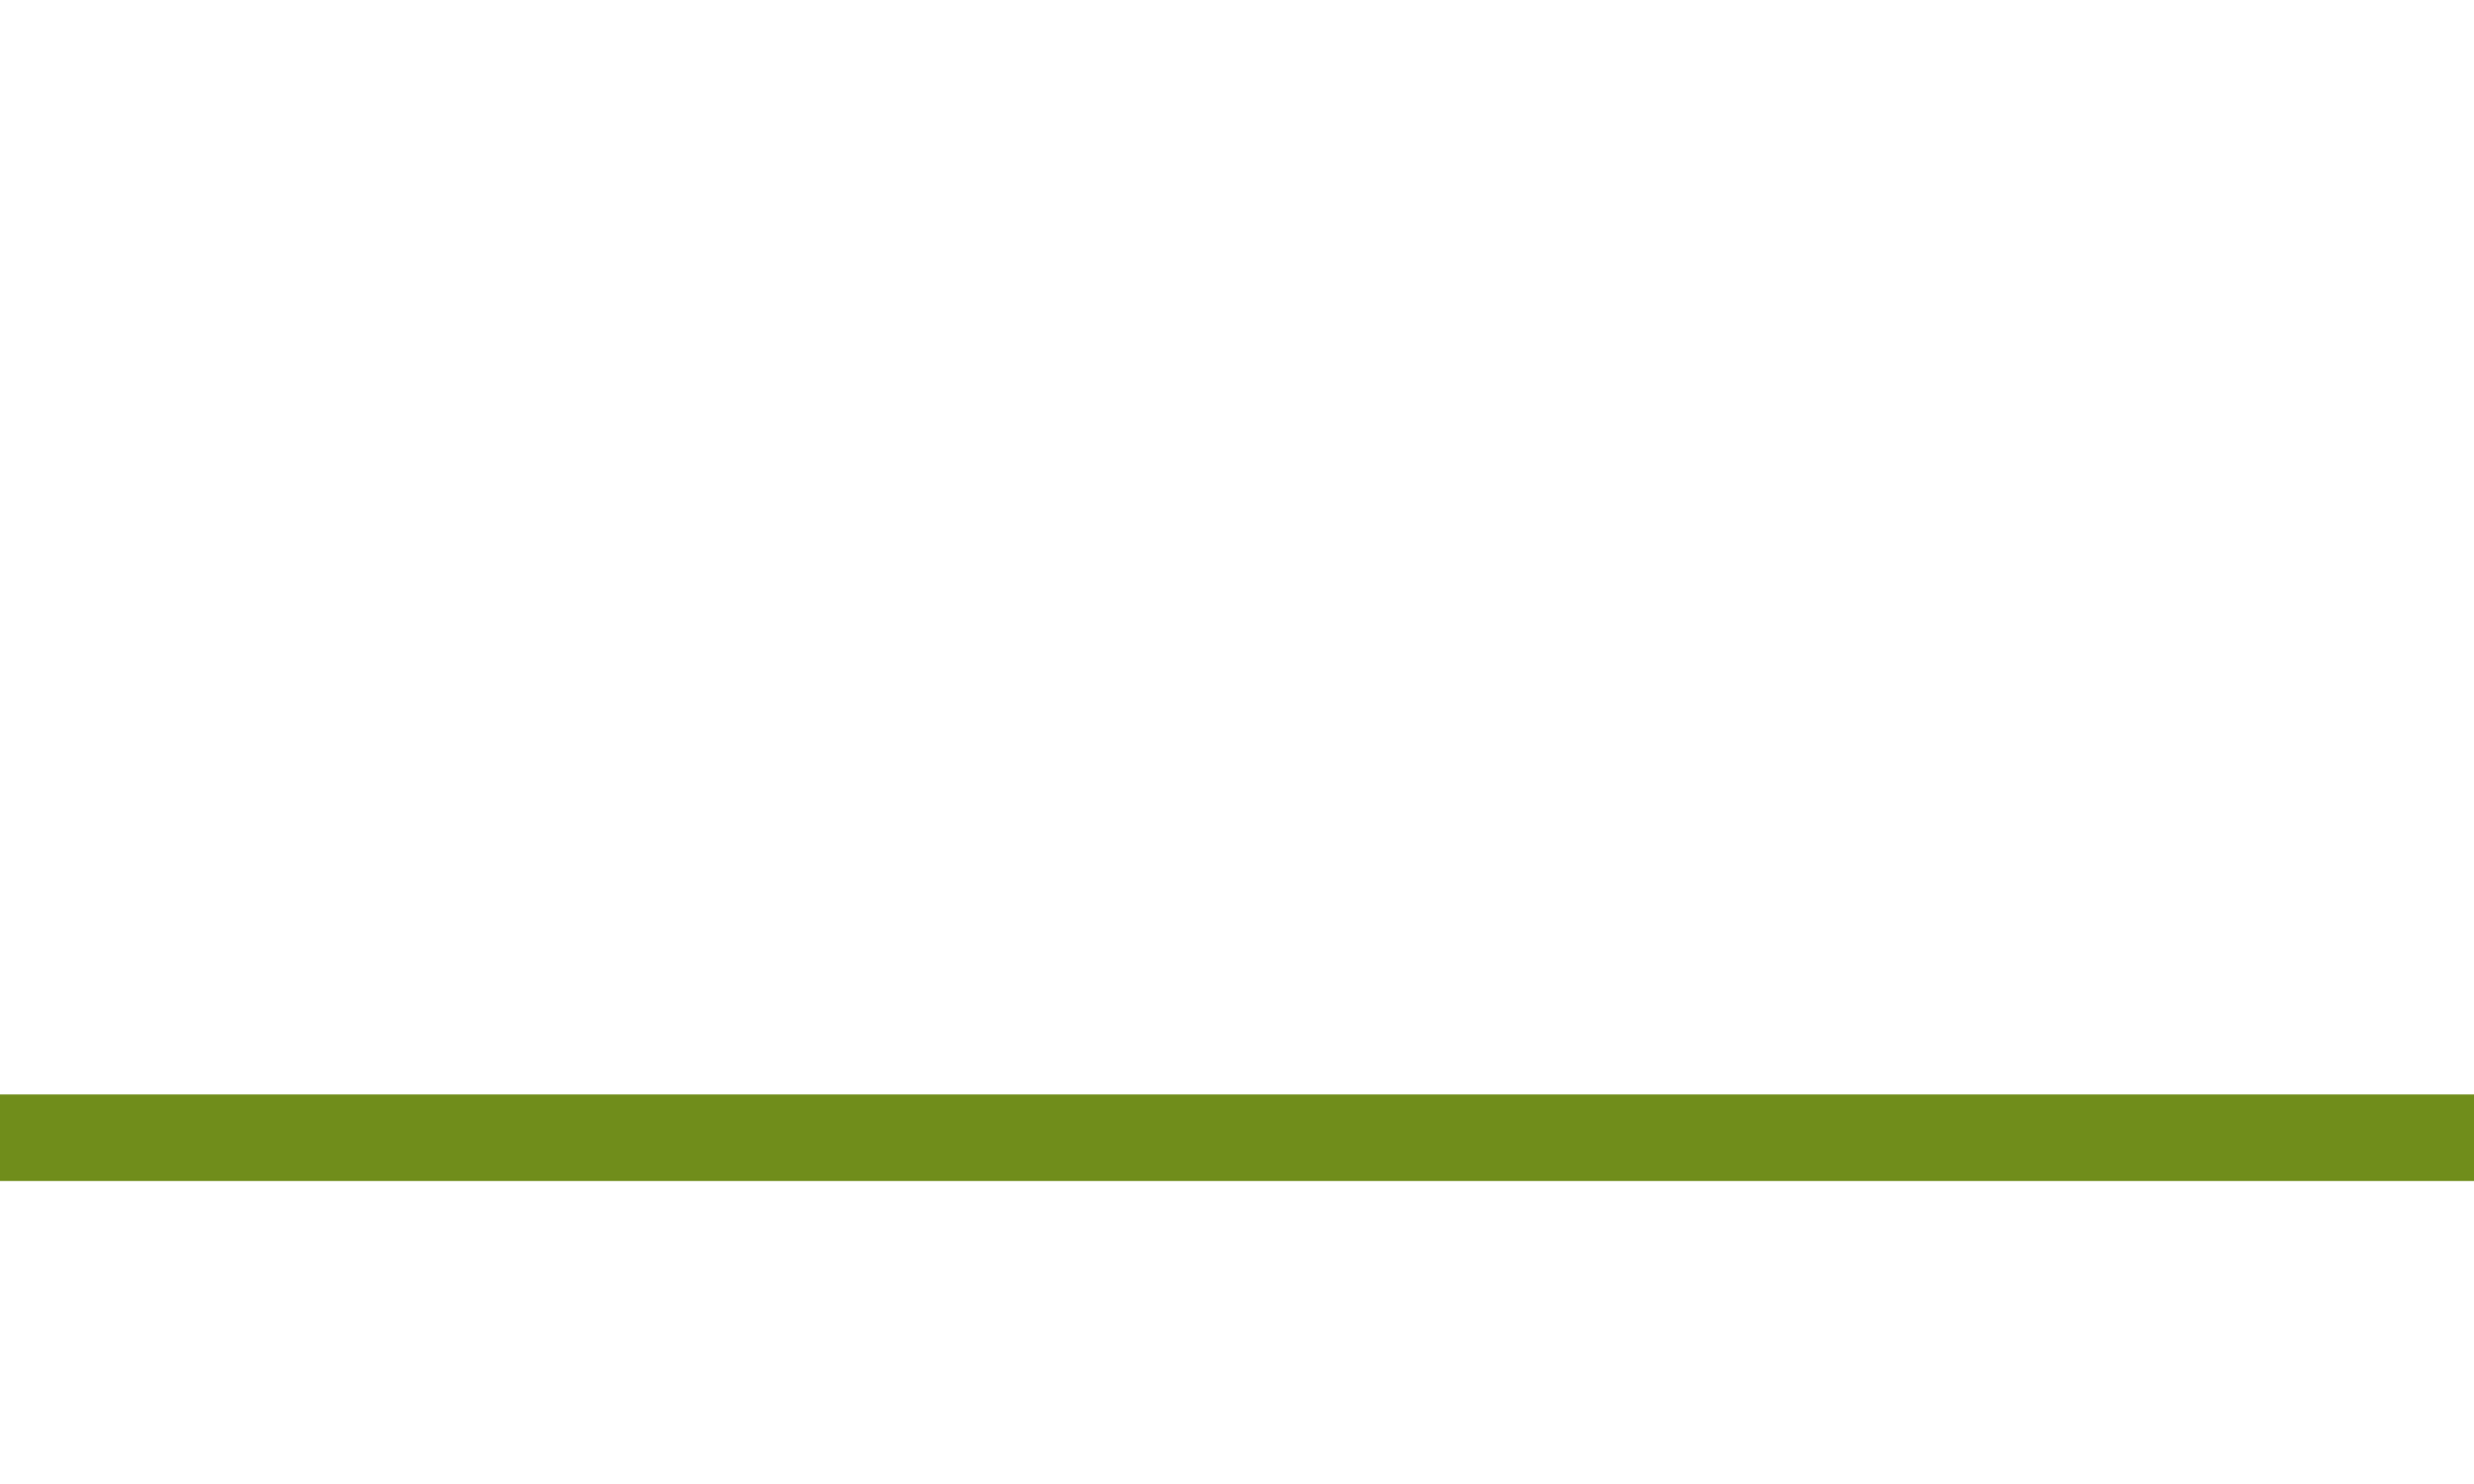
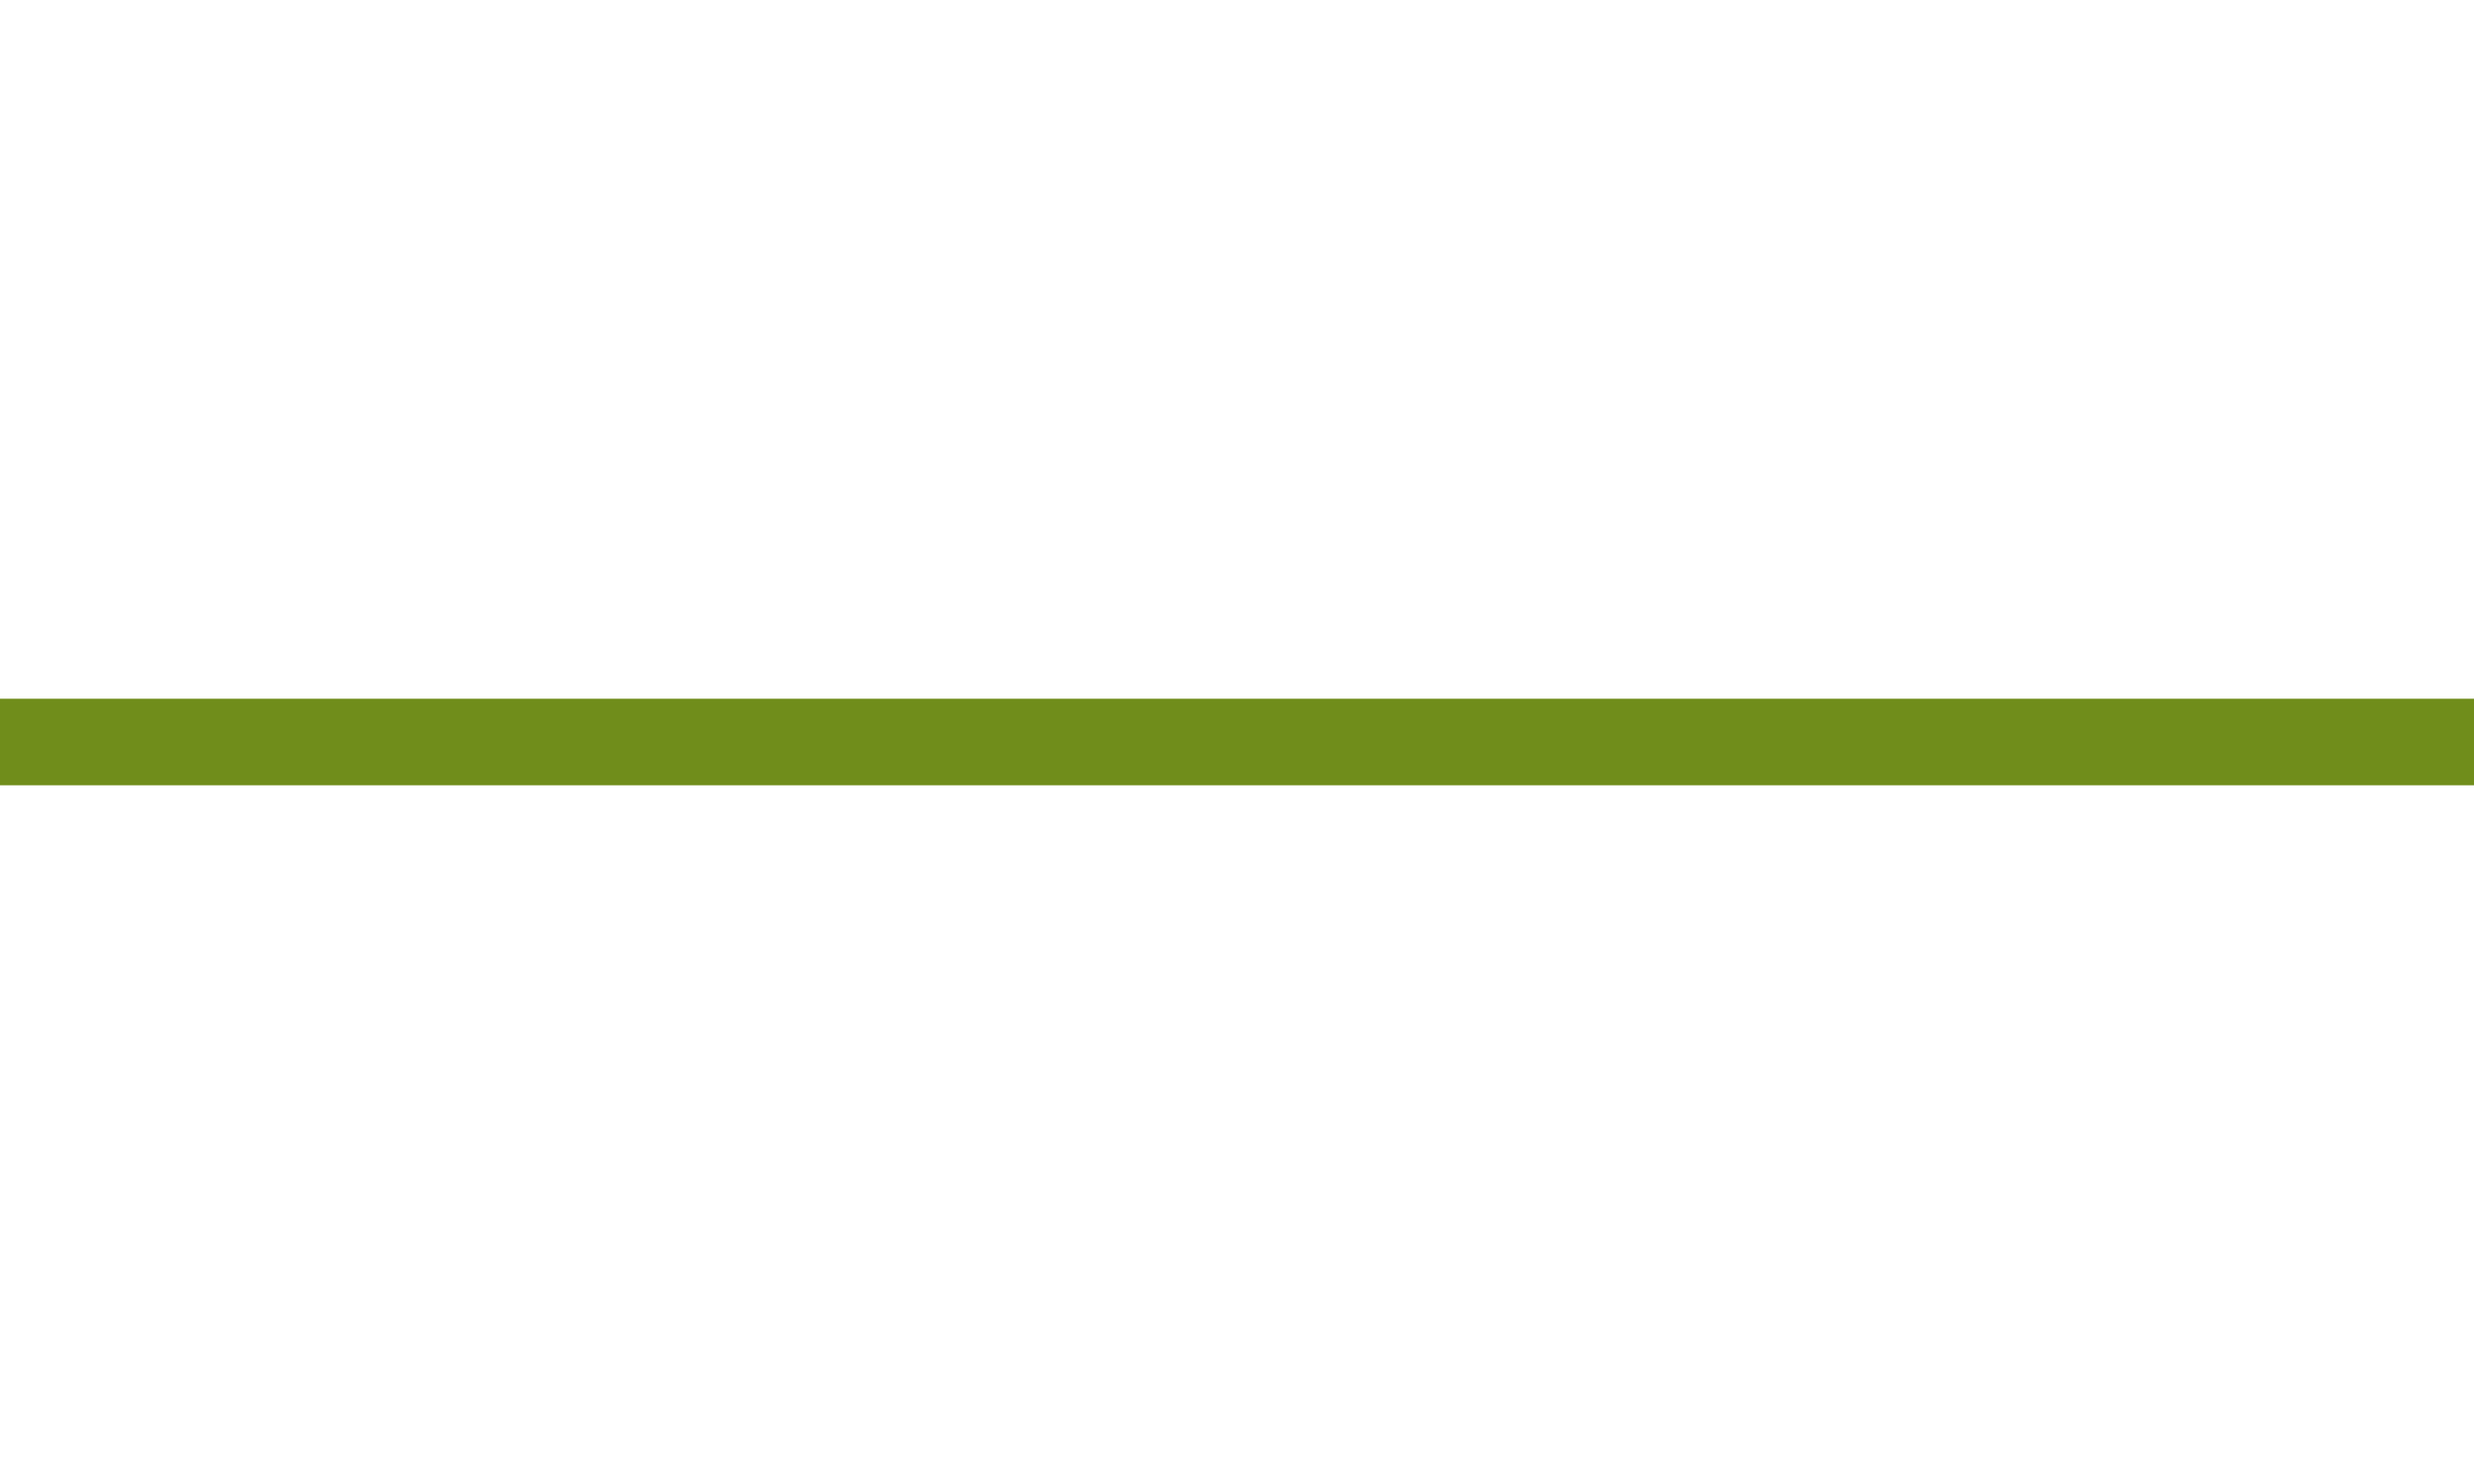
- <svg xmlns="http://www.w3.org/2000/svg" viewBox="0 0 100 60">
-   <polyline points="0,46 100,46" fill="none" stroke="#708d1b" stroke-width="3.5" stroke-linecap="round" stroke-linejoin="round" />
+ <svg xmlns="http://www.w3.org/2000/svg" id="Layer_2" data-name="Layer 2" viewBox="0 0 100 60">
+   <defs>
+     <style>
+       .cls-1 {
+         fill: none;
+         stroke: #708d1b;
+         stroke-linejoin: round;
+         stroke-width: 3.5px;
+       }
+     </style>
+   </defs>
+   <line class="cls-1" x1="0" y1="30" x2="100" y2="30" />
</svg>
